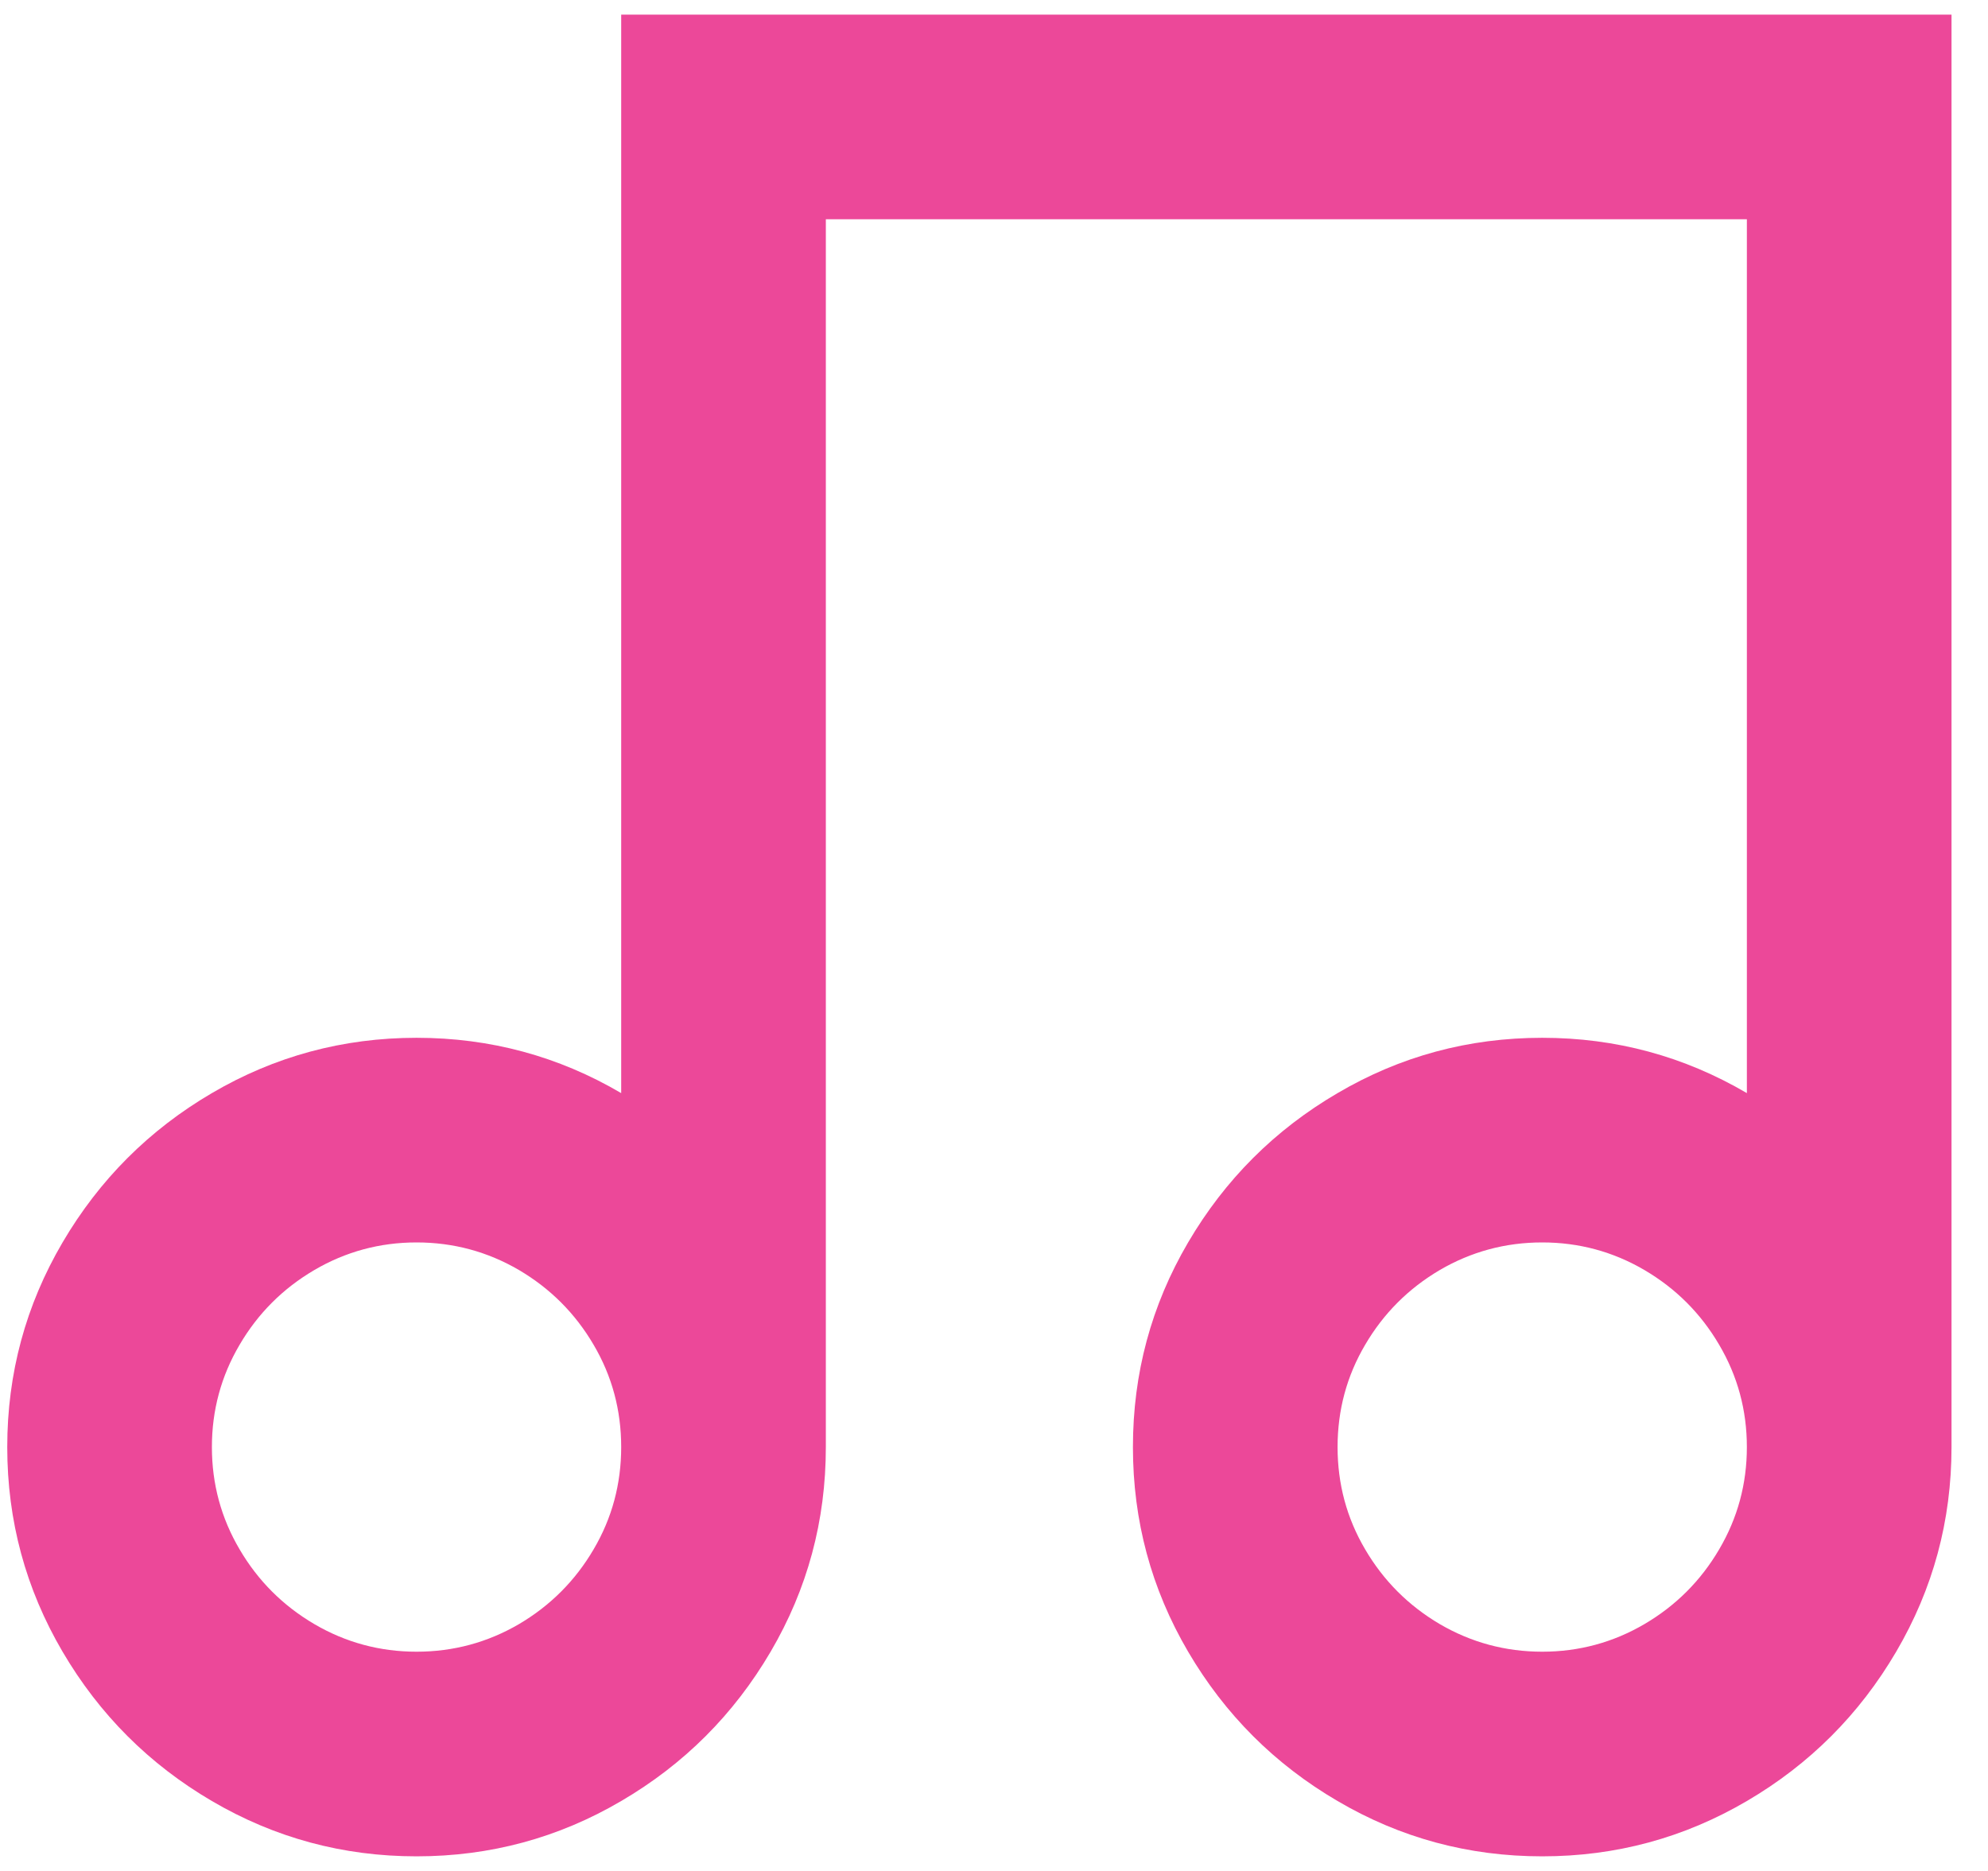
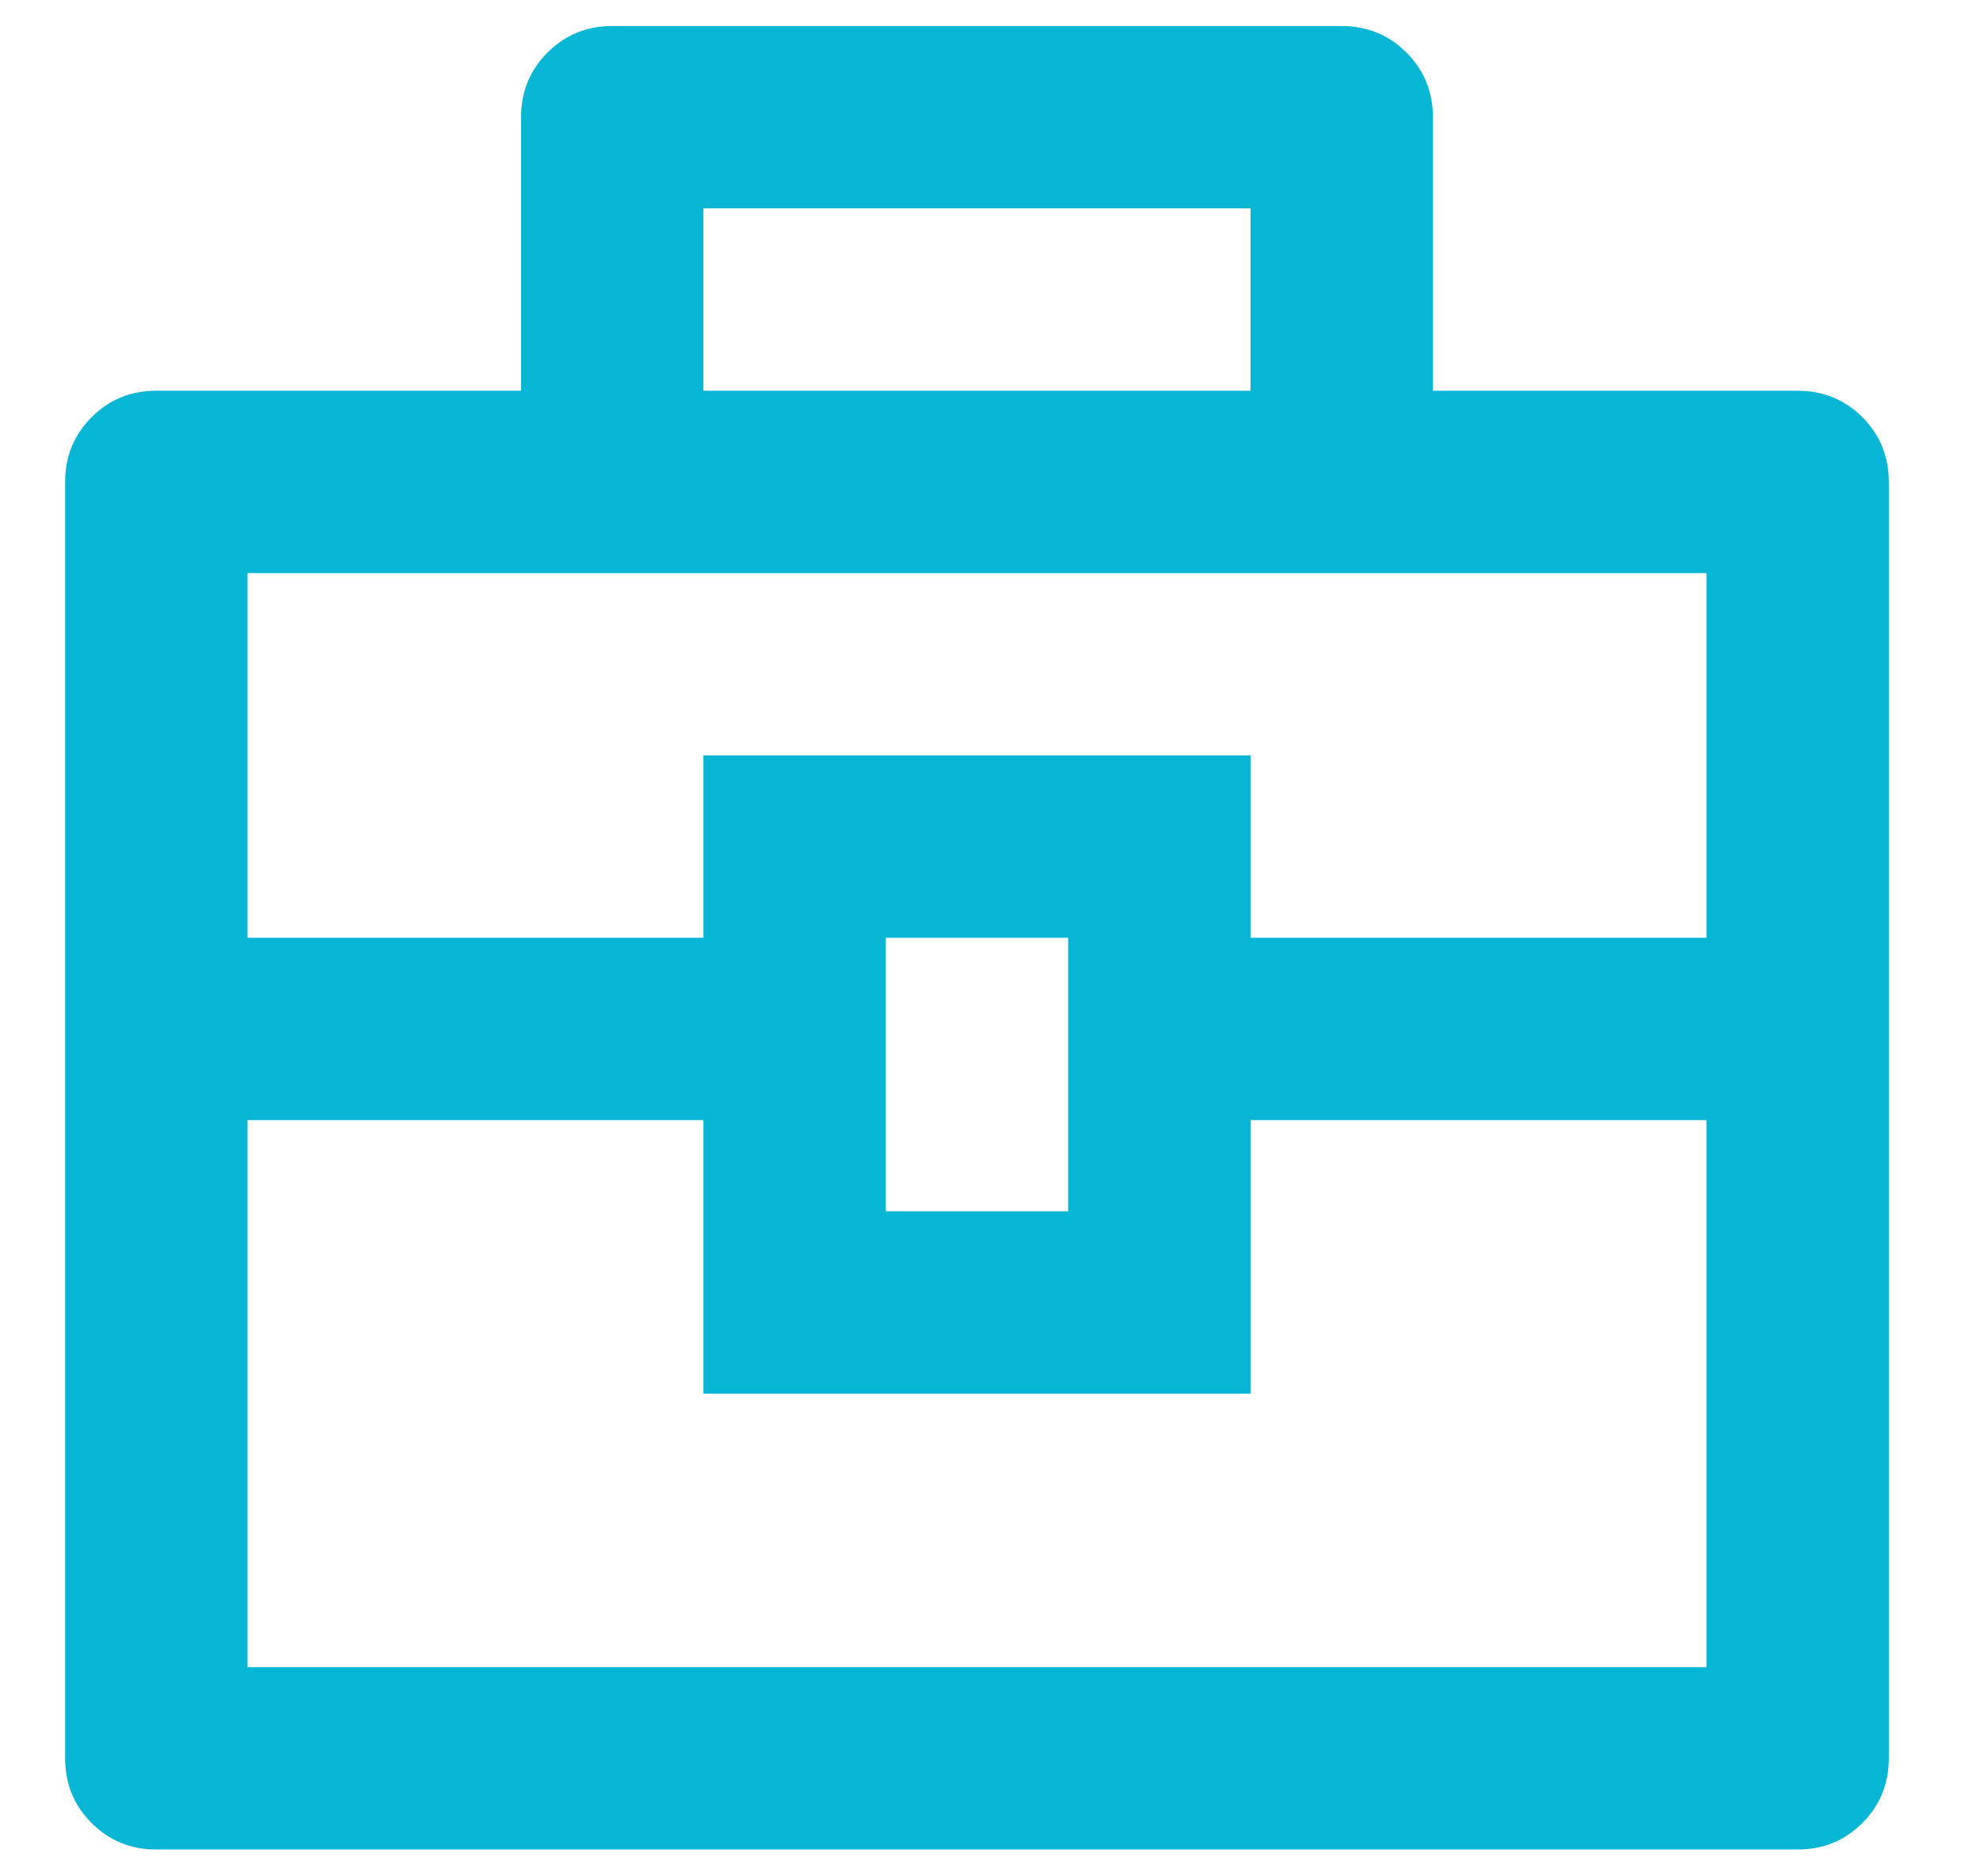
- <svg xmlns="http://www.w3.org/2000/svg" width="17" height="16" viewBox="0 0 17 16" fill="none">
-   <path d="M16.688 0.125V12.375C16.688 13.005 16.53 13.588 16.215 14.125C15.9 14.662 15.474 15.088 14.938 15.402C14.401 15.717 13.818 15.875 13.188 15.875C12.557 15.875 11.974 15.717 11.438 15.402C10.901 15.088 10.475 14.662 10.16 14.125C9.845 13.588 9.688 13.005 9.688 12.375C9.688 11.745 9.845 11.162 10.16 10.625C10.475 10.088 10.901 9.662 11.438 9.348C11.974 9.033 12.557 8.875 13.188 8.875C13.818 8.875 14.401 9.033 14.938 9.348V1.875H7.062V12.375C7.062 13.005 6.905 13.588 6.59 14.125C6.275 14.662 5.849 15.088 5.312 15.402C4.776 15.717 4.192 15.875 3.562 15.875C2.933 15.875 2.349 15.717 1.812 15.402C1.276 15.088 0.85 14.662 0.535 14.125C0.22 13.588 0.062 13.005 0.062 12.375C0.062 11.745 0.22 11.162 0.535 10.625C0.85 10.088 1.276 9.662 1.812 9.348C2.349 9.033 2.933 8.875 3.562 8.875C4.192 8.875 4.776 9.033 5.312 9.348V0.125H16.688ZM3.562 14.125C3.877 14.125 4.169 14.046 4.438 13.889C4.706 13.731 4.919 13.518 5.076 13.25C5.234 12.982 5.312 12.69 5.312 12.375C5.312 12.06 5.234 11.768 5.076 11.5C4.919 11.232 4.706 11.019 4.438 10.861C4.169 10.704 3.877 10.625 3.562 10.625C3.248 10.625 2.956 10.704 2.688 10.861C2.419 11.019 2.206 11.232 2.049 11.5C1.891 11.768 1.812 12.06 1.812 12.375C1.812 12.69 1.891 12.982 2.049 13.25C2.206 13.518 2.419 13.731 2.688 13.889C2.956 14.046 3.248 14.125 3.562 14.125ZM13.188 14.125C13.502 14.125 13.794 14.046 14.062 13.889C14.331 13.731 14.544 13.518 14.701 13.25C14.859 12.982 14.938 12.69 14.938 12.375C14.938 12.06 14.859 11.768 14.701 11.5C14.544 11.232 14.331 11.019 14.062 10.861C13.794 10.704 13.502 10.625 13.188 10.625C12.873 10.625 12.581 10.704 12.312 10.861C12.044 11.019 11.831 11.232 11.674 11.5C11.516 11.768 11.438 12.06 11.438 12.375C11.438 12.69 11.516 12.982 11.674 13.25C11.831 13.518 12.044 13.731 12.312 13.889C12.581 14.046 12.873 14.125 13.188 14.125Z" fill="#EC4899" />
+ <svg xmlns="http://www.w3.org/2000/svg" width="19" height="18" viewBox="0 0 19 18" fill="none">
+   <path d="M5 3.75V1.125C5 0.88 5.085 0.673 5.254 0.504C5.423 0.335 5.63 0.25 5.875 0.25H12.875C13.12 0.25 13.327 0.335 13.496 0.504C13.665 0.673 13.75 0.88 13.75 1.125V3.75H17.25C17.495 3.75 17.702 3.835 17.871 4.004C18.04 4.173 18.125 4.38 18.125 4.625V16.875C18.125 17.12 18.04 17.327 17.871 17.496C17.702 17.665 17.495 17.75 17.25 17.75H1.5C1.255 17.75 1.048 17.665 0.879 17.496C0.71 17.327 0.625 17.12 0.625 16.875V4.625C0.625 4.38 0.71 4.173 0.879 4.004C1.048 3.835 1.255 3.75 1.5 3.75H5ZM6.75 10.75H2.375V16H16.375V10.75H12V13.375H6.75V10.75ZM16.375 5.5H2.375V9H6.75V7.25H12V9H16.375V5.5ZM8.5 9V11.625H10.25V9H8.5ZM6.75 2V3.75H12V2H6.75Z" fill="#06B6D4" />
</svg>
